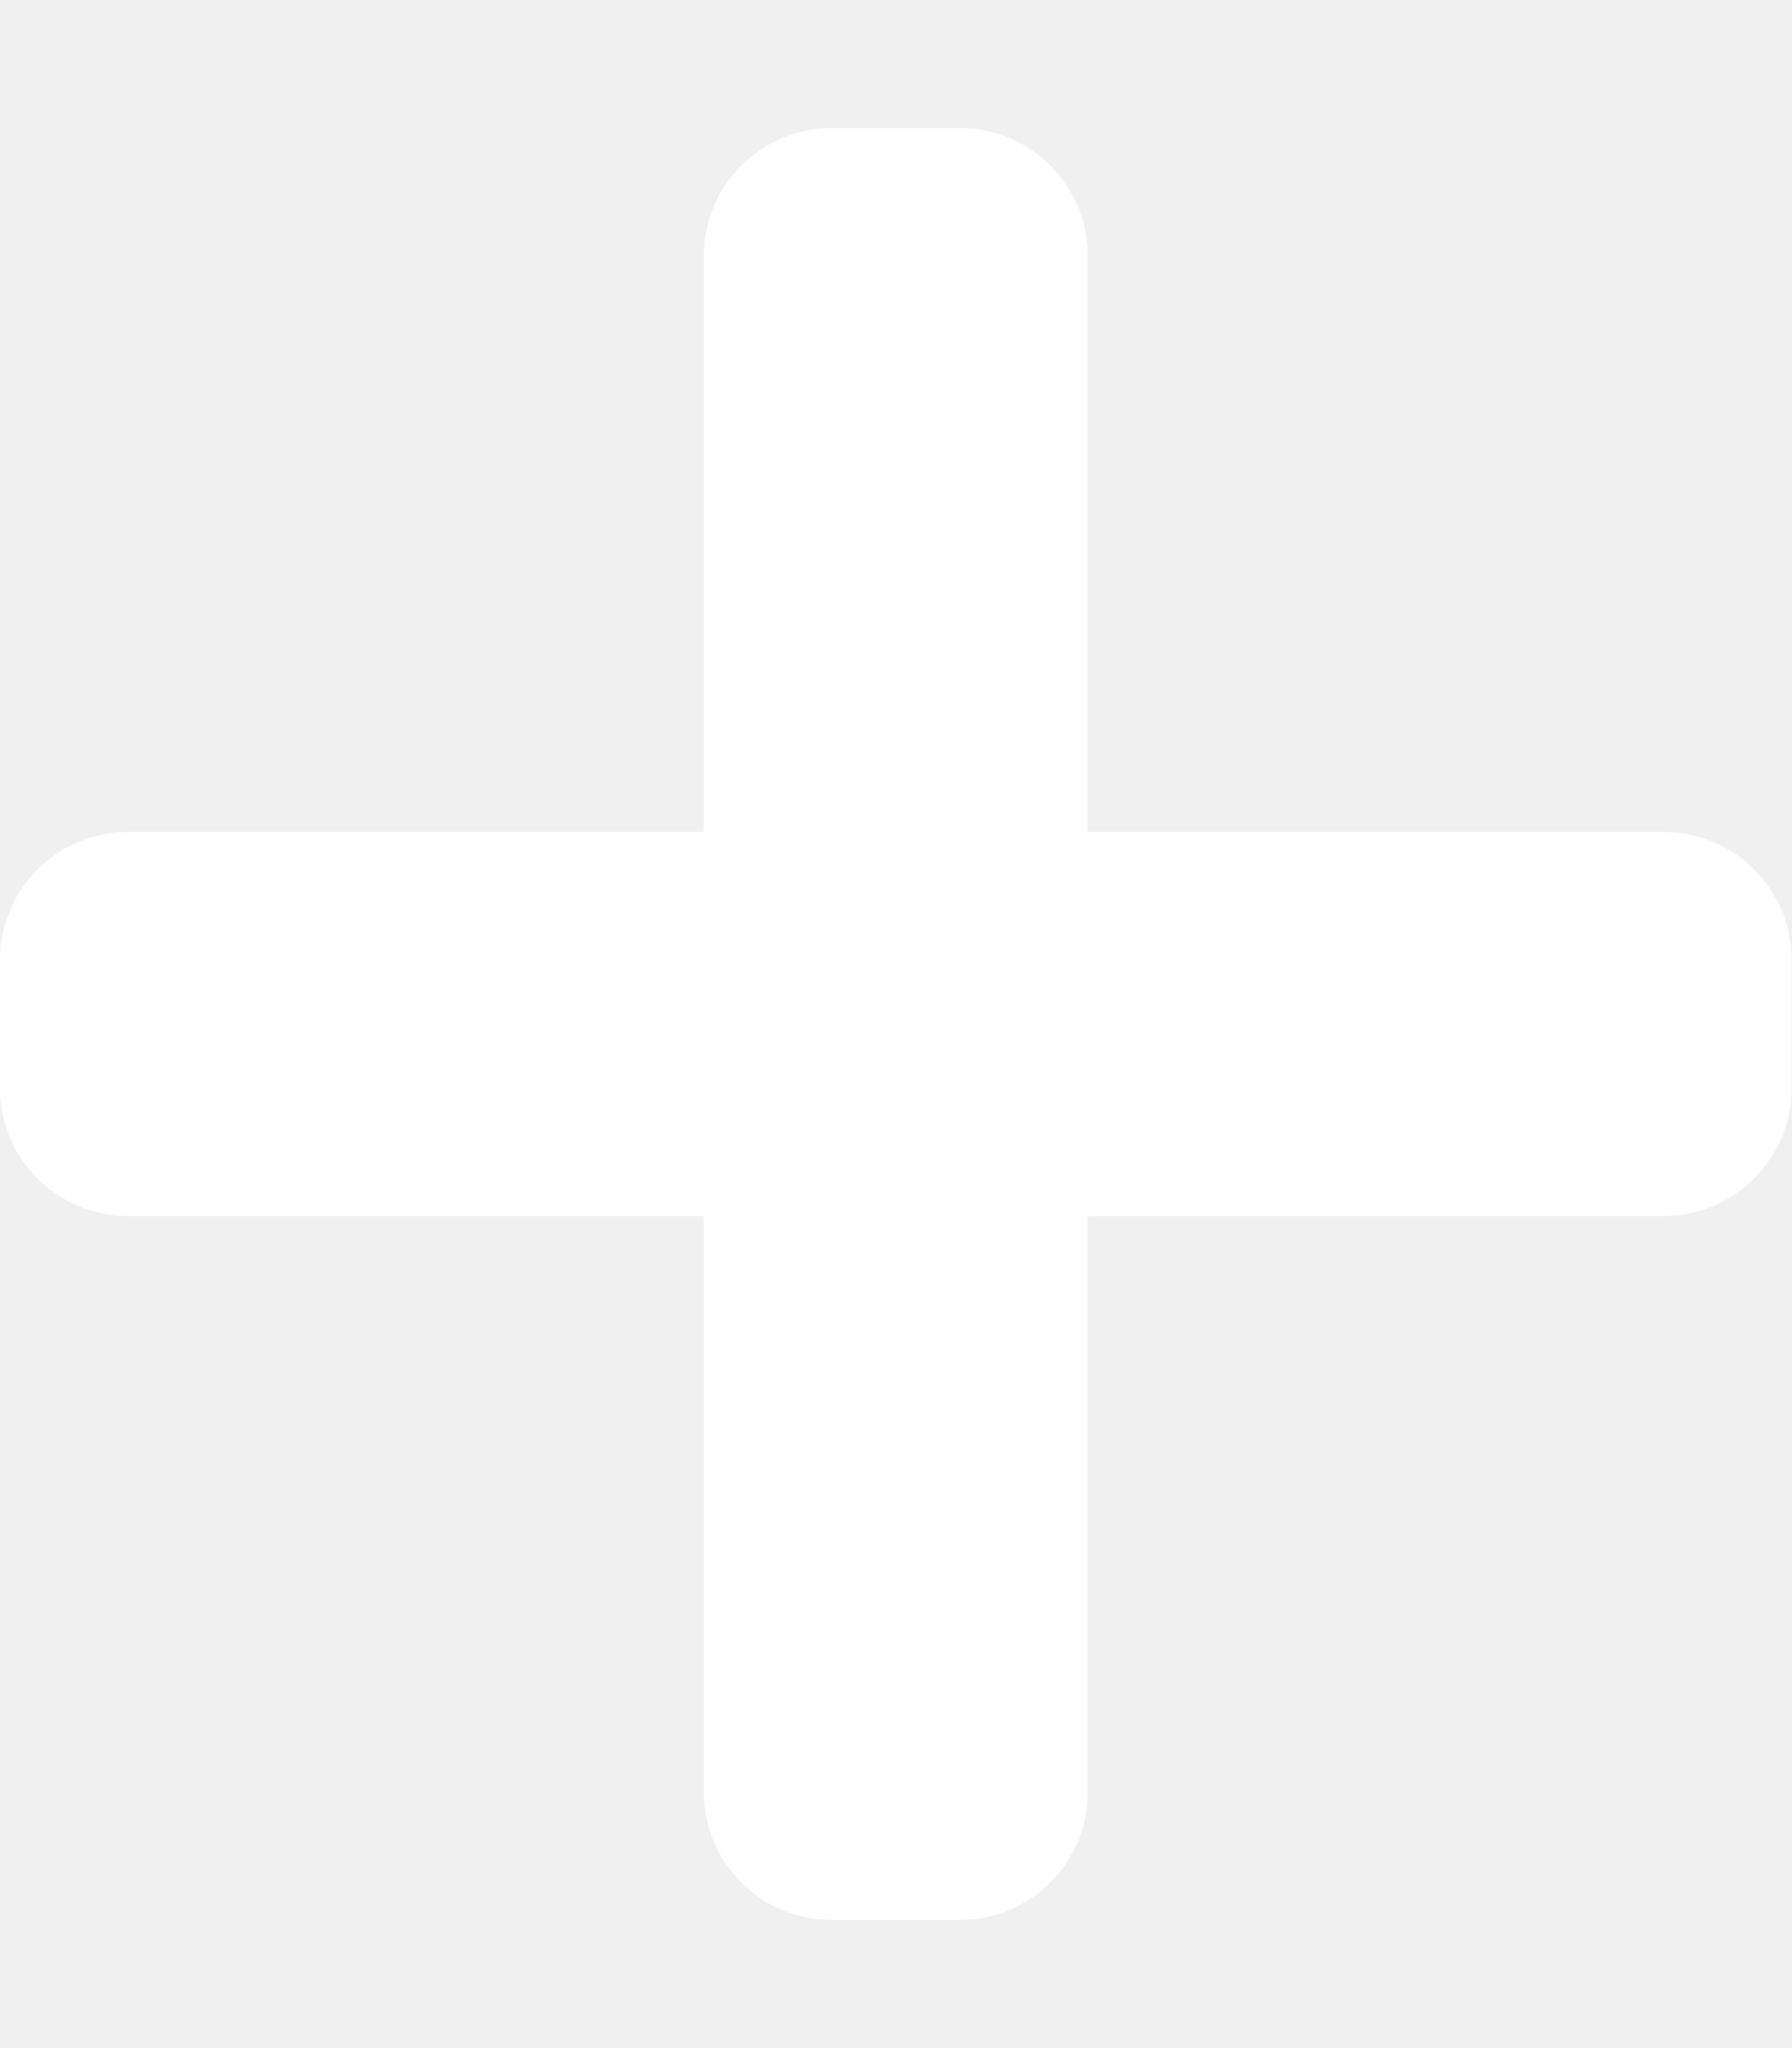
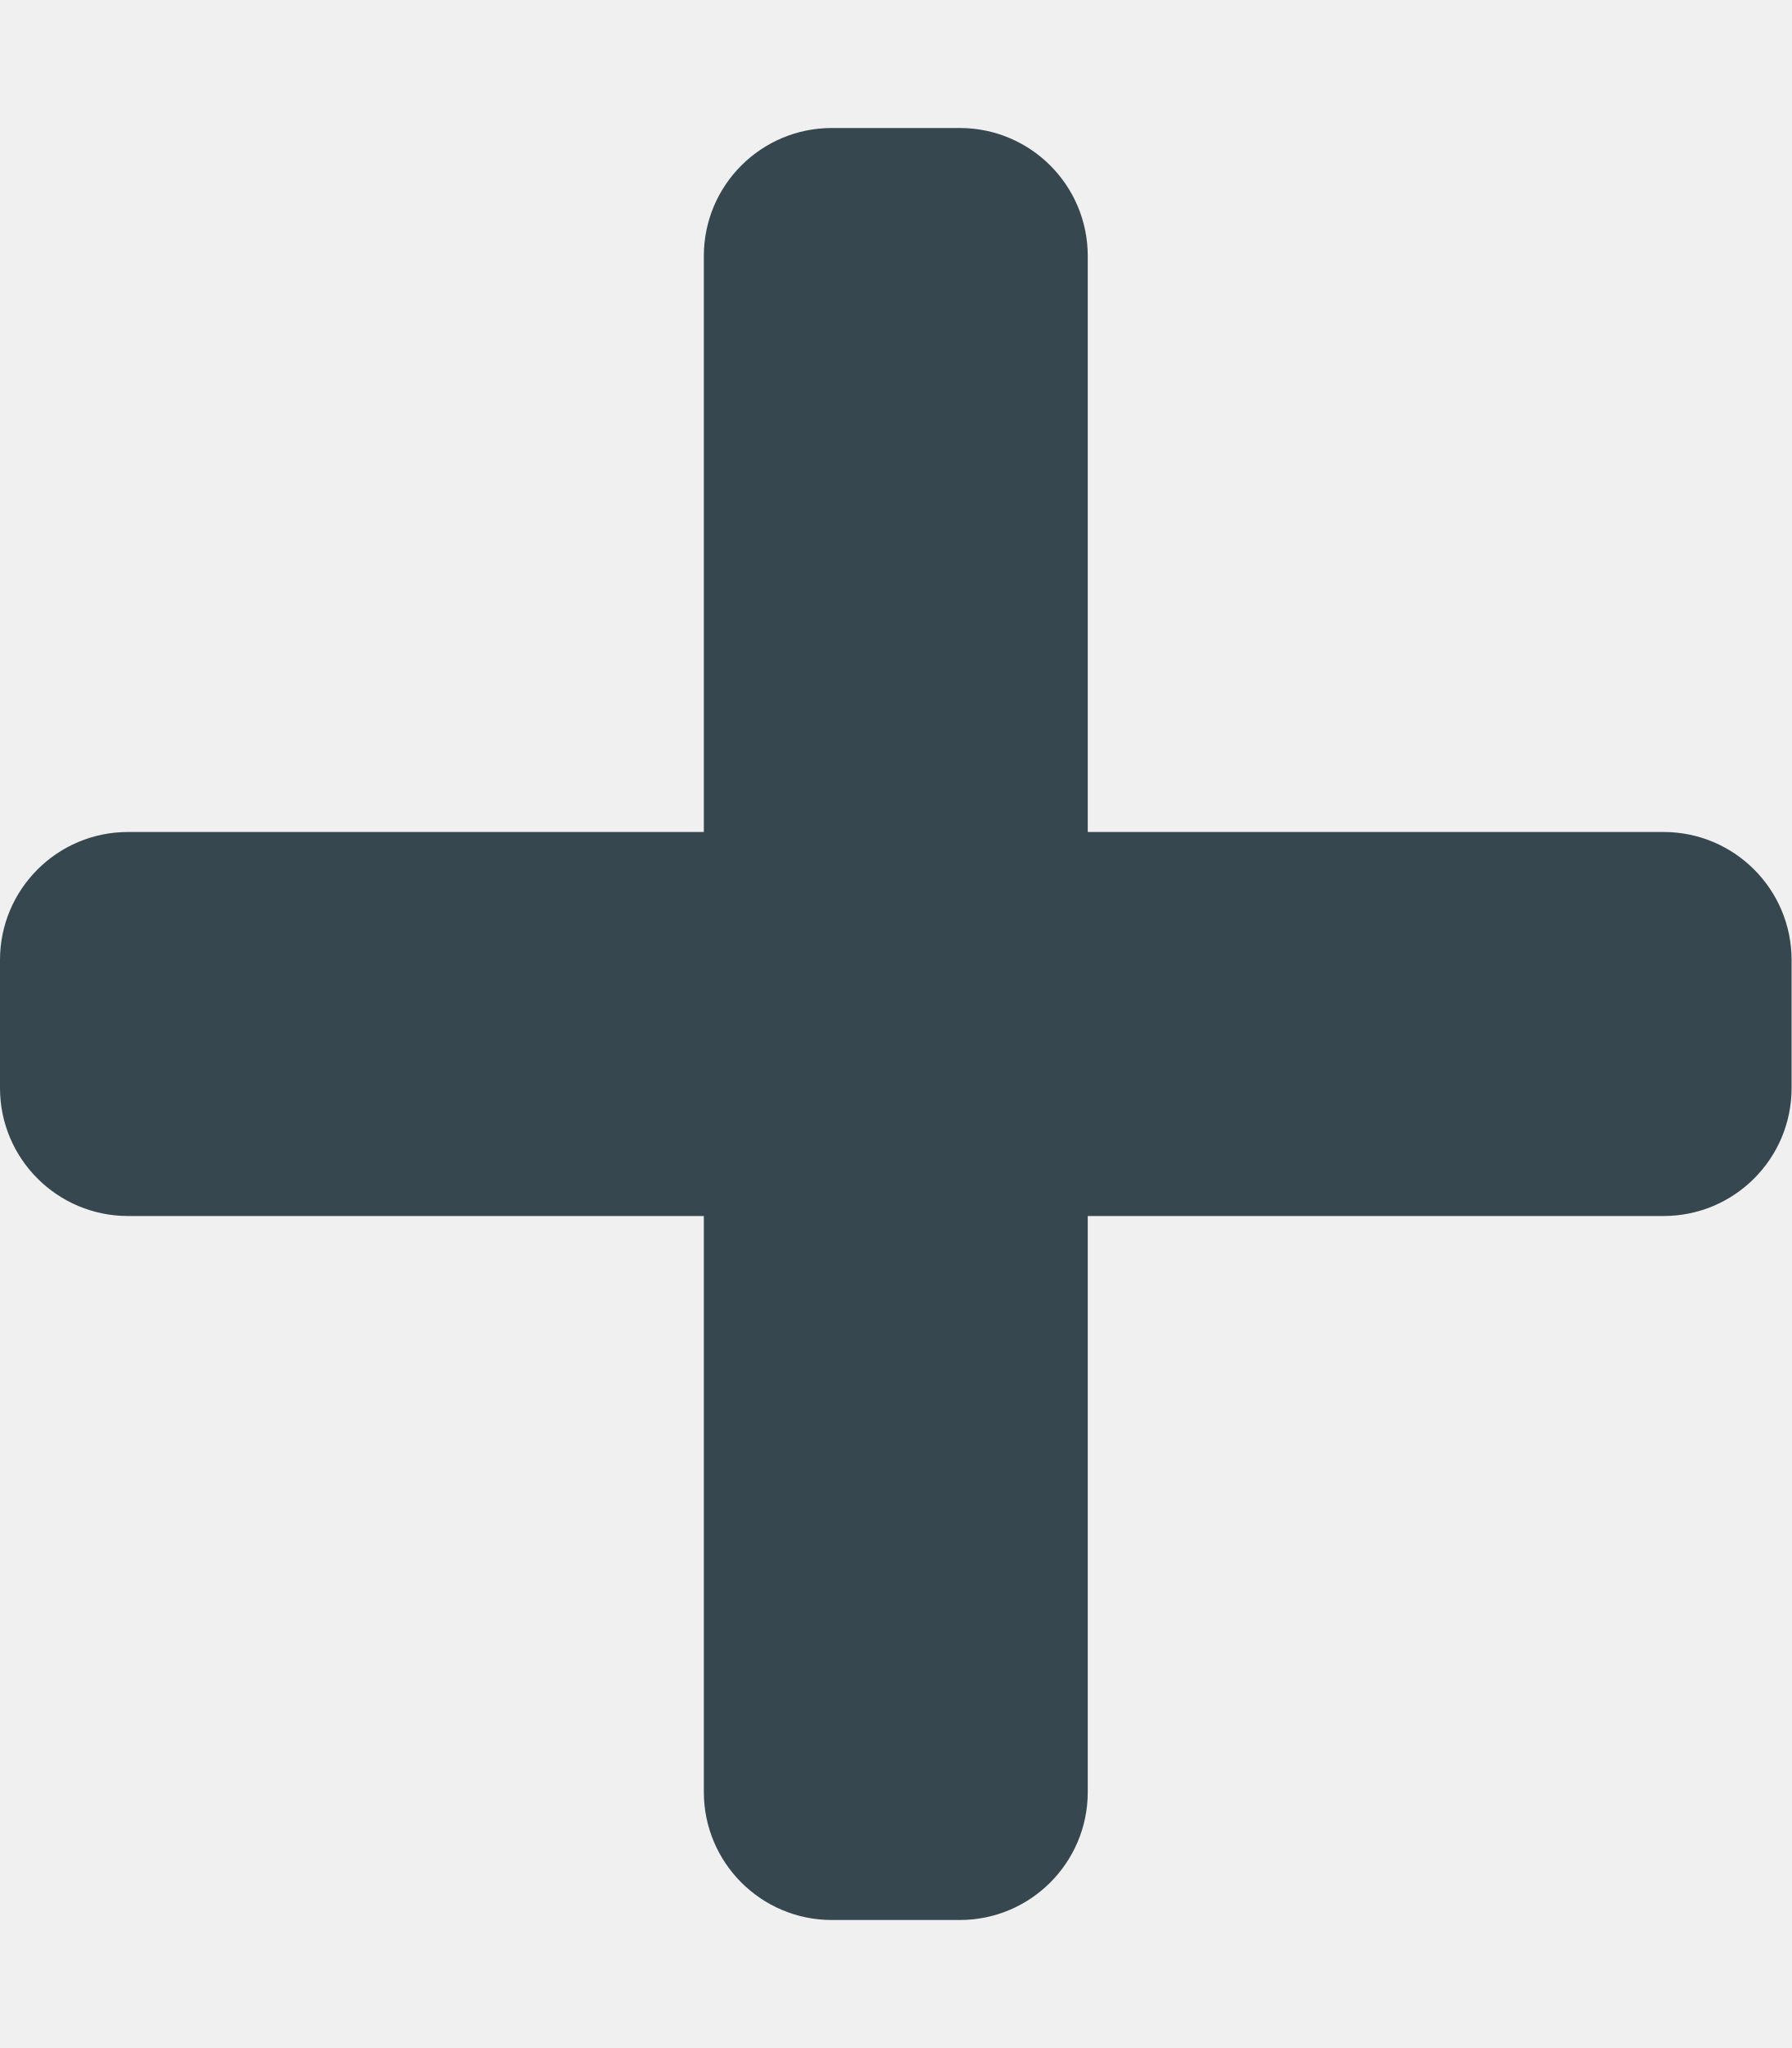
<svg xmlns="http://www.w3.org/2000/svg" aria-hidden="true" focusable="false" data-prefix="fas" data-icon="plus" class="svg-inline--fa fa-plus fa-w-14" role="img" viewBox="0 0 448 512">
-   <path fill="white" d="M416 208H272V64c0-17.67-14.33-32-32-32h-32c-17.67 0-32 14.33-32 32v144H32c-17.67 0-32 14.33-32 32v32c0 17.67 14.33 32 32 32h144v144c0 17.67 14.33 32 32 32h32c17.67 0 32-14.33 32-32V304h144c17.67 0 32-14.33 32-32v-32c0-17.67-14.33-32-32-32z" />
+   <path fill="#37474F" d="M416 208H272V64c0-17.67-14.33-32-32-32h-32c-17.67 0-32 14.33-32 32v144H32c-17.67 0-32 14.33-32 32v32c0 17.67 14.33 32 32 32h144v144c0 17.67 14.33 32 32 32h32c17.67 0 32-14.33 32-32V304h144c17.67 0 32-14.33 32-32v-32c0-17.67-14.33-32-32-32z" />
</svg>
